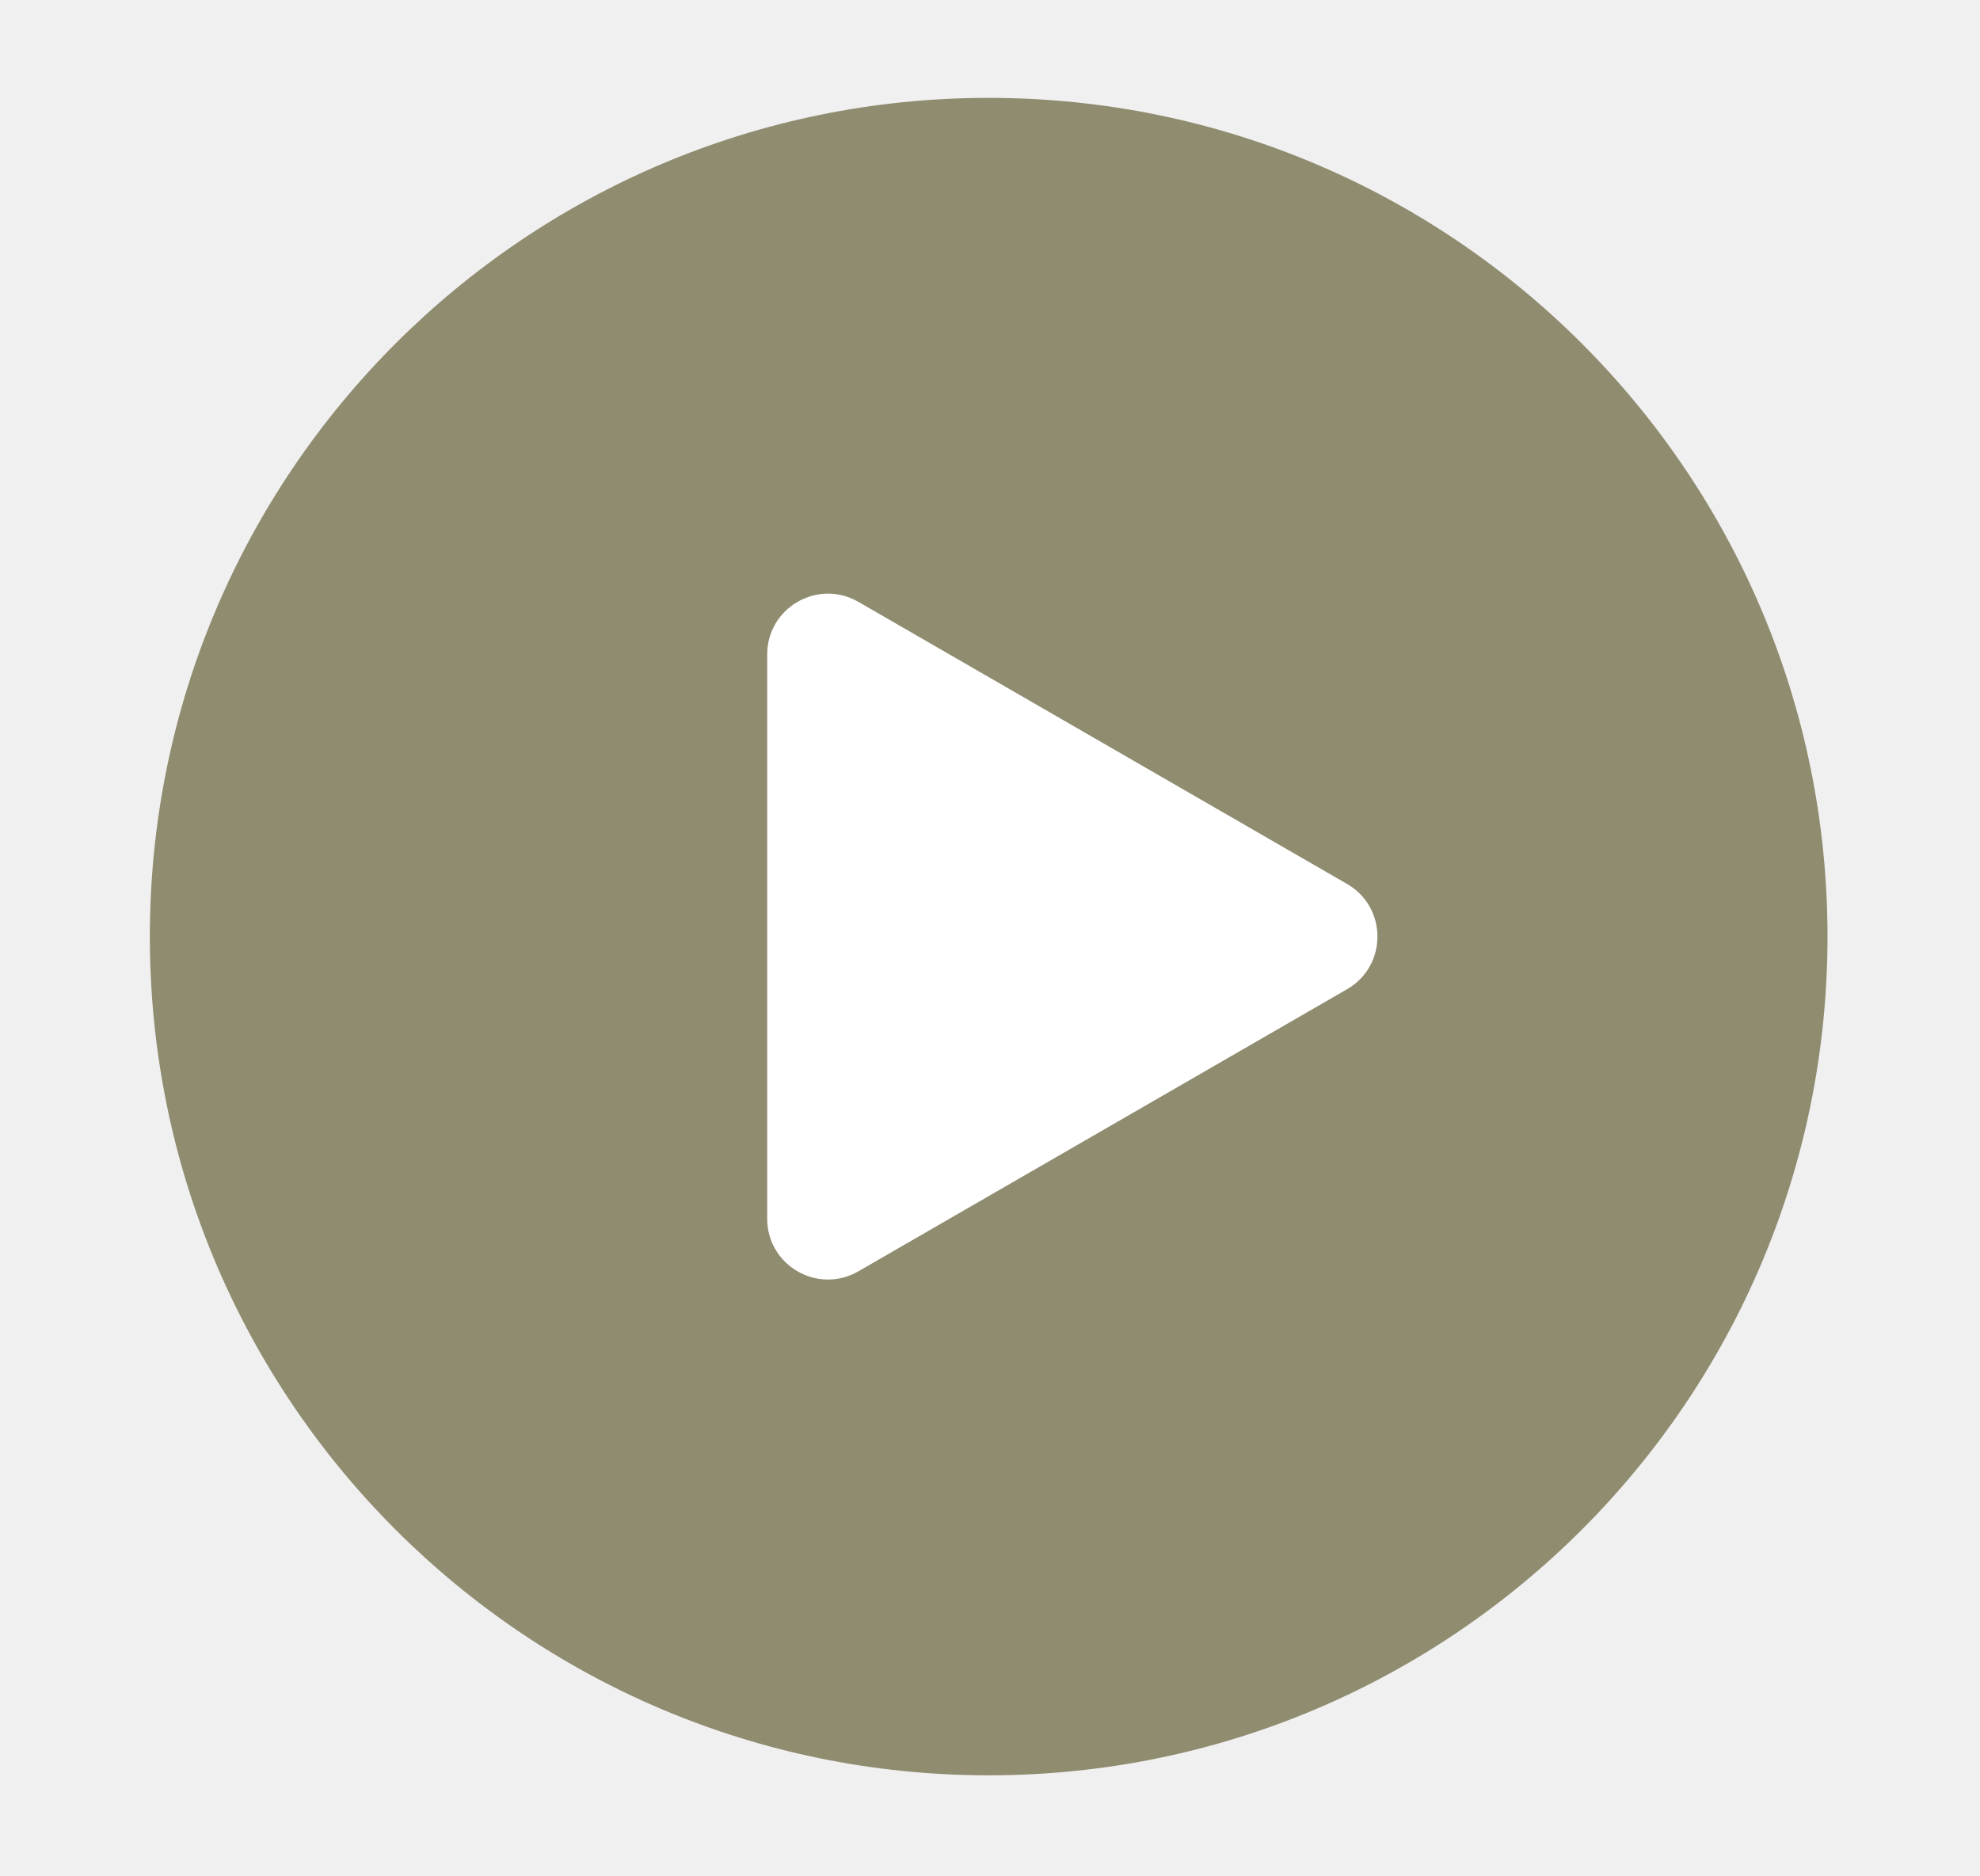
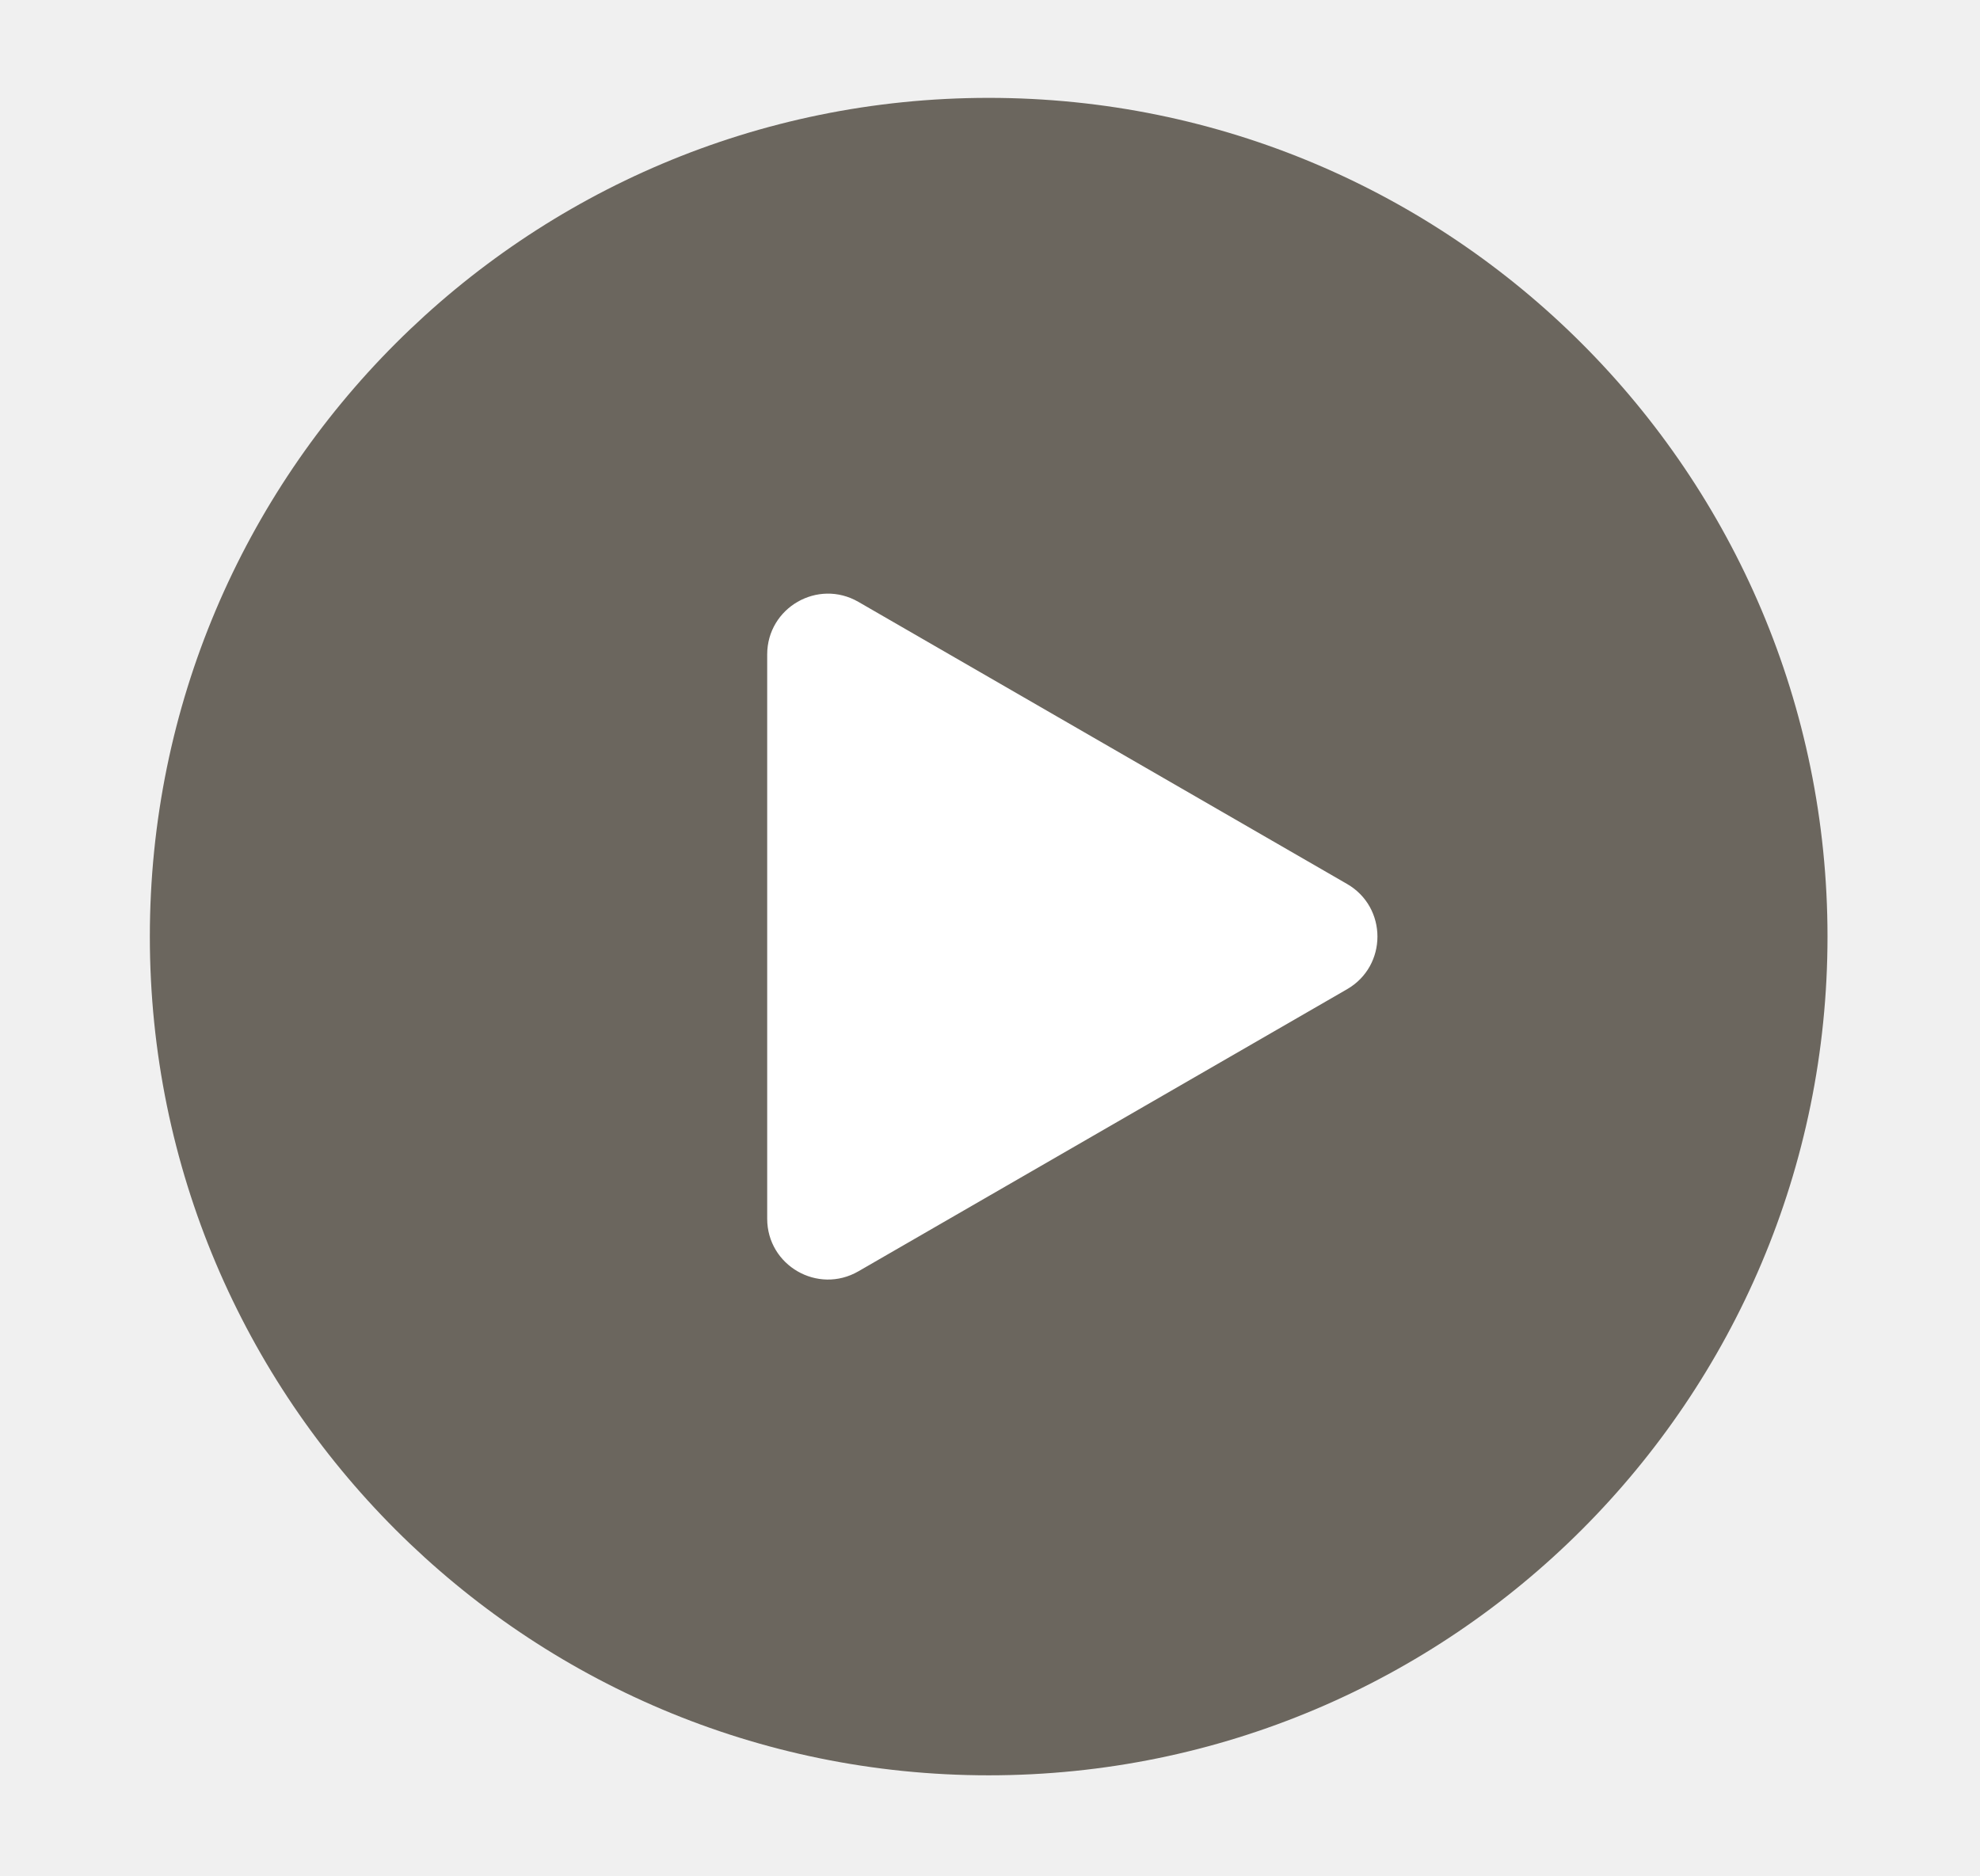
<svg xmlns="http://www.w3.org/2000/svg" width="100%" height="100%" viewBox="0 0 418 396" version="1.1" xml:space="preserve" style="fill-rule:evenodd;clip-rule:evenodd;stroke-linecap:round;stroke-linejoin:round;stroke-miterlimit:1.5;">
  <g transform="matrix(1,0,0,1,-2045.837,-55.22486)">
    <g id="Mesa-de-trabajo3" transform="matrix(0.71588,0,0,0.781699,640.4824,55.22486)">
      <rect x="1963.115" y="0" width="583.115" height="505.951" style="fill:none;" />
      <g transform="matrix(1.396882,0,0,1.279265,-855.4451,321.7923)">
        <circle cx="2226.471" cy="-53.794" r="92.699" style="fill:white;stroke:white;stroke-width:1px;" />
      </g>
      <g transform="matrix(26.41147,0,0,24.18763,2360.345,238.7534)">
-         <path d="M0,1.176L-5.456,4.326C-5.909,4.587 -6.474,4.261 -6.474,3.738L-6.474,-2.562C-6.474,-3.085 -5.909,-3.411 -5.456,-3.15L0,0C0.453,0.261 0.453,0.915 0,1.176M-4.001,-8.778C-9.173,-8.778 -13.367,-4.585 -13.367,0.588C-13.367,5.761 -9.173,9.954 -4.001,9.954C1.172,9.954 5.365,5.761 5.365,0.588C5.365,-4.585 1.172,-8.778 -4.001,-8.778" style="fill:rgb(144,140,112);fill-rule:nonzero;" />
+         <path d="M0,1.176L-5.456,4.326C-5.909,4.587 -6.474,4.261 -6.474,3.738L-6.474,-2.562C-6.474,-3.085 -5.909,-3.411 -5.456,-3.15L0,0C0.453,0.261 0.453,0.915 0,1.176M-4.001,-8.778C-9.173,-8.778 -13.367,-4.585 -13.367,0.588C-13.367,5.761 -9.173,9.954 -4.001,9.954C1.172,9.954 5.365,5.761 5.365,0.588C5.365,-4.585 1.172,-8.778 -4.001,-8.778" style="fill:rgb(107,102,94);fill-rule:nonzero;" />
      </g>
    </g>
  </g>
</svg>
